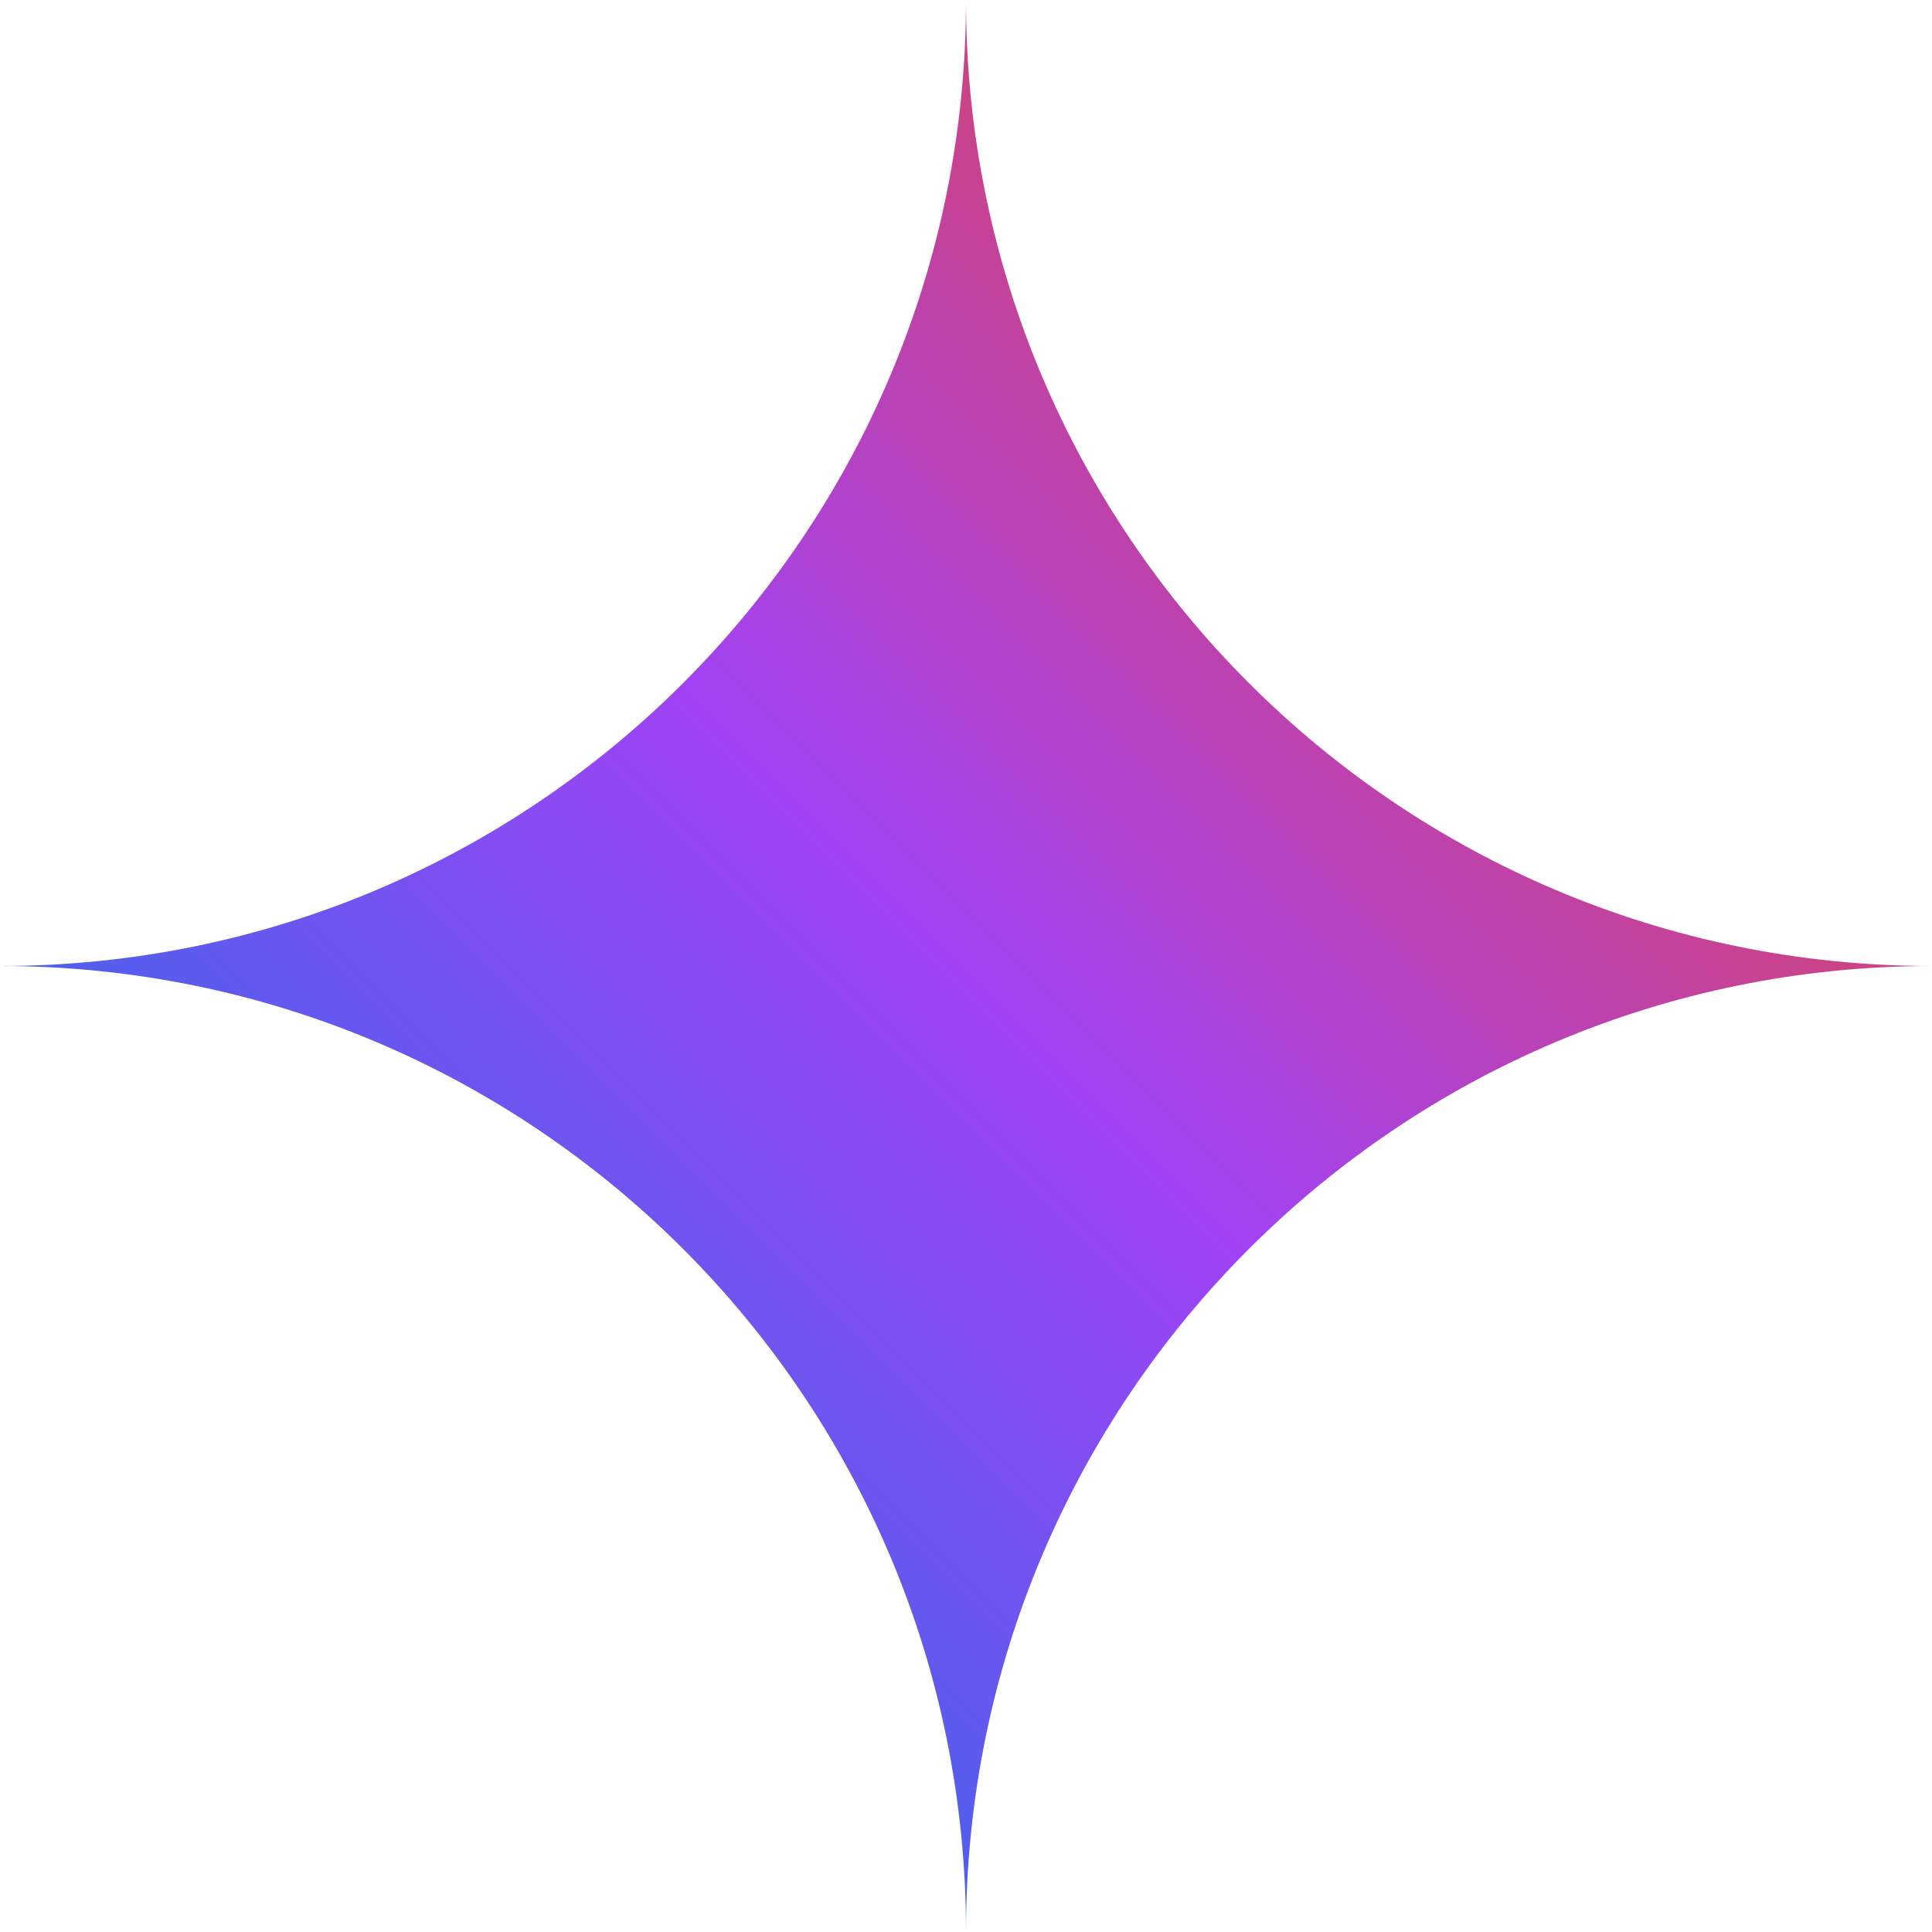
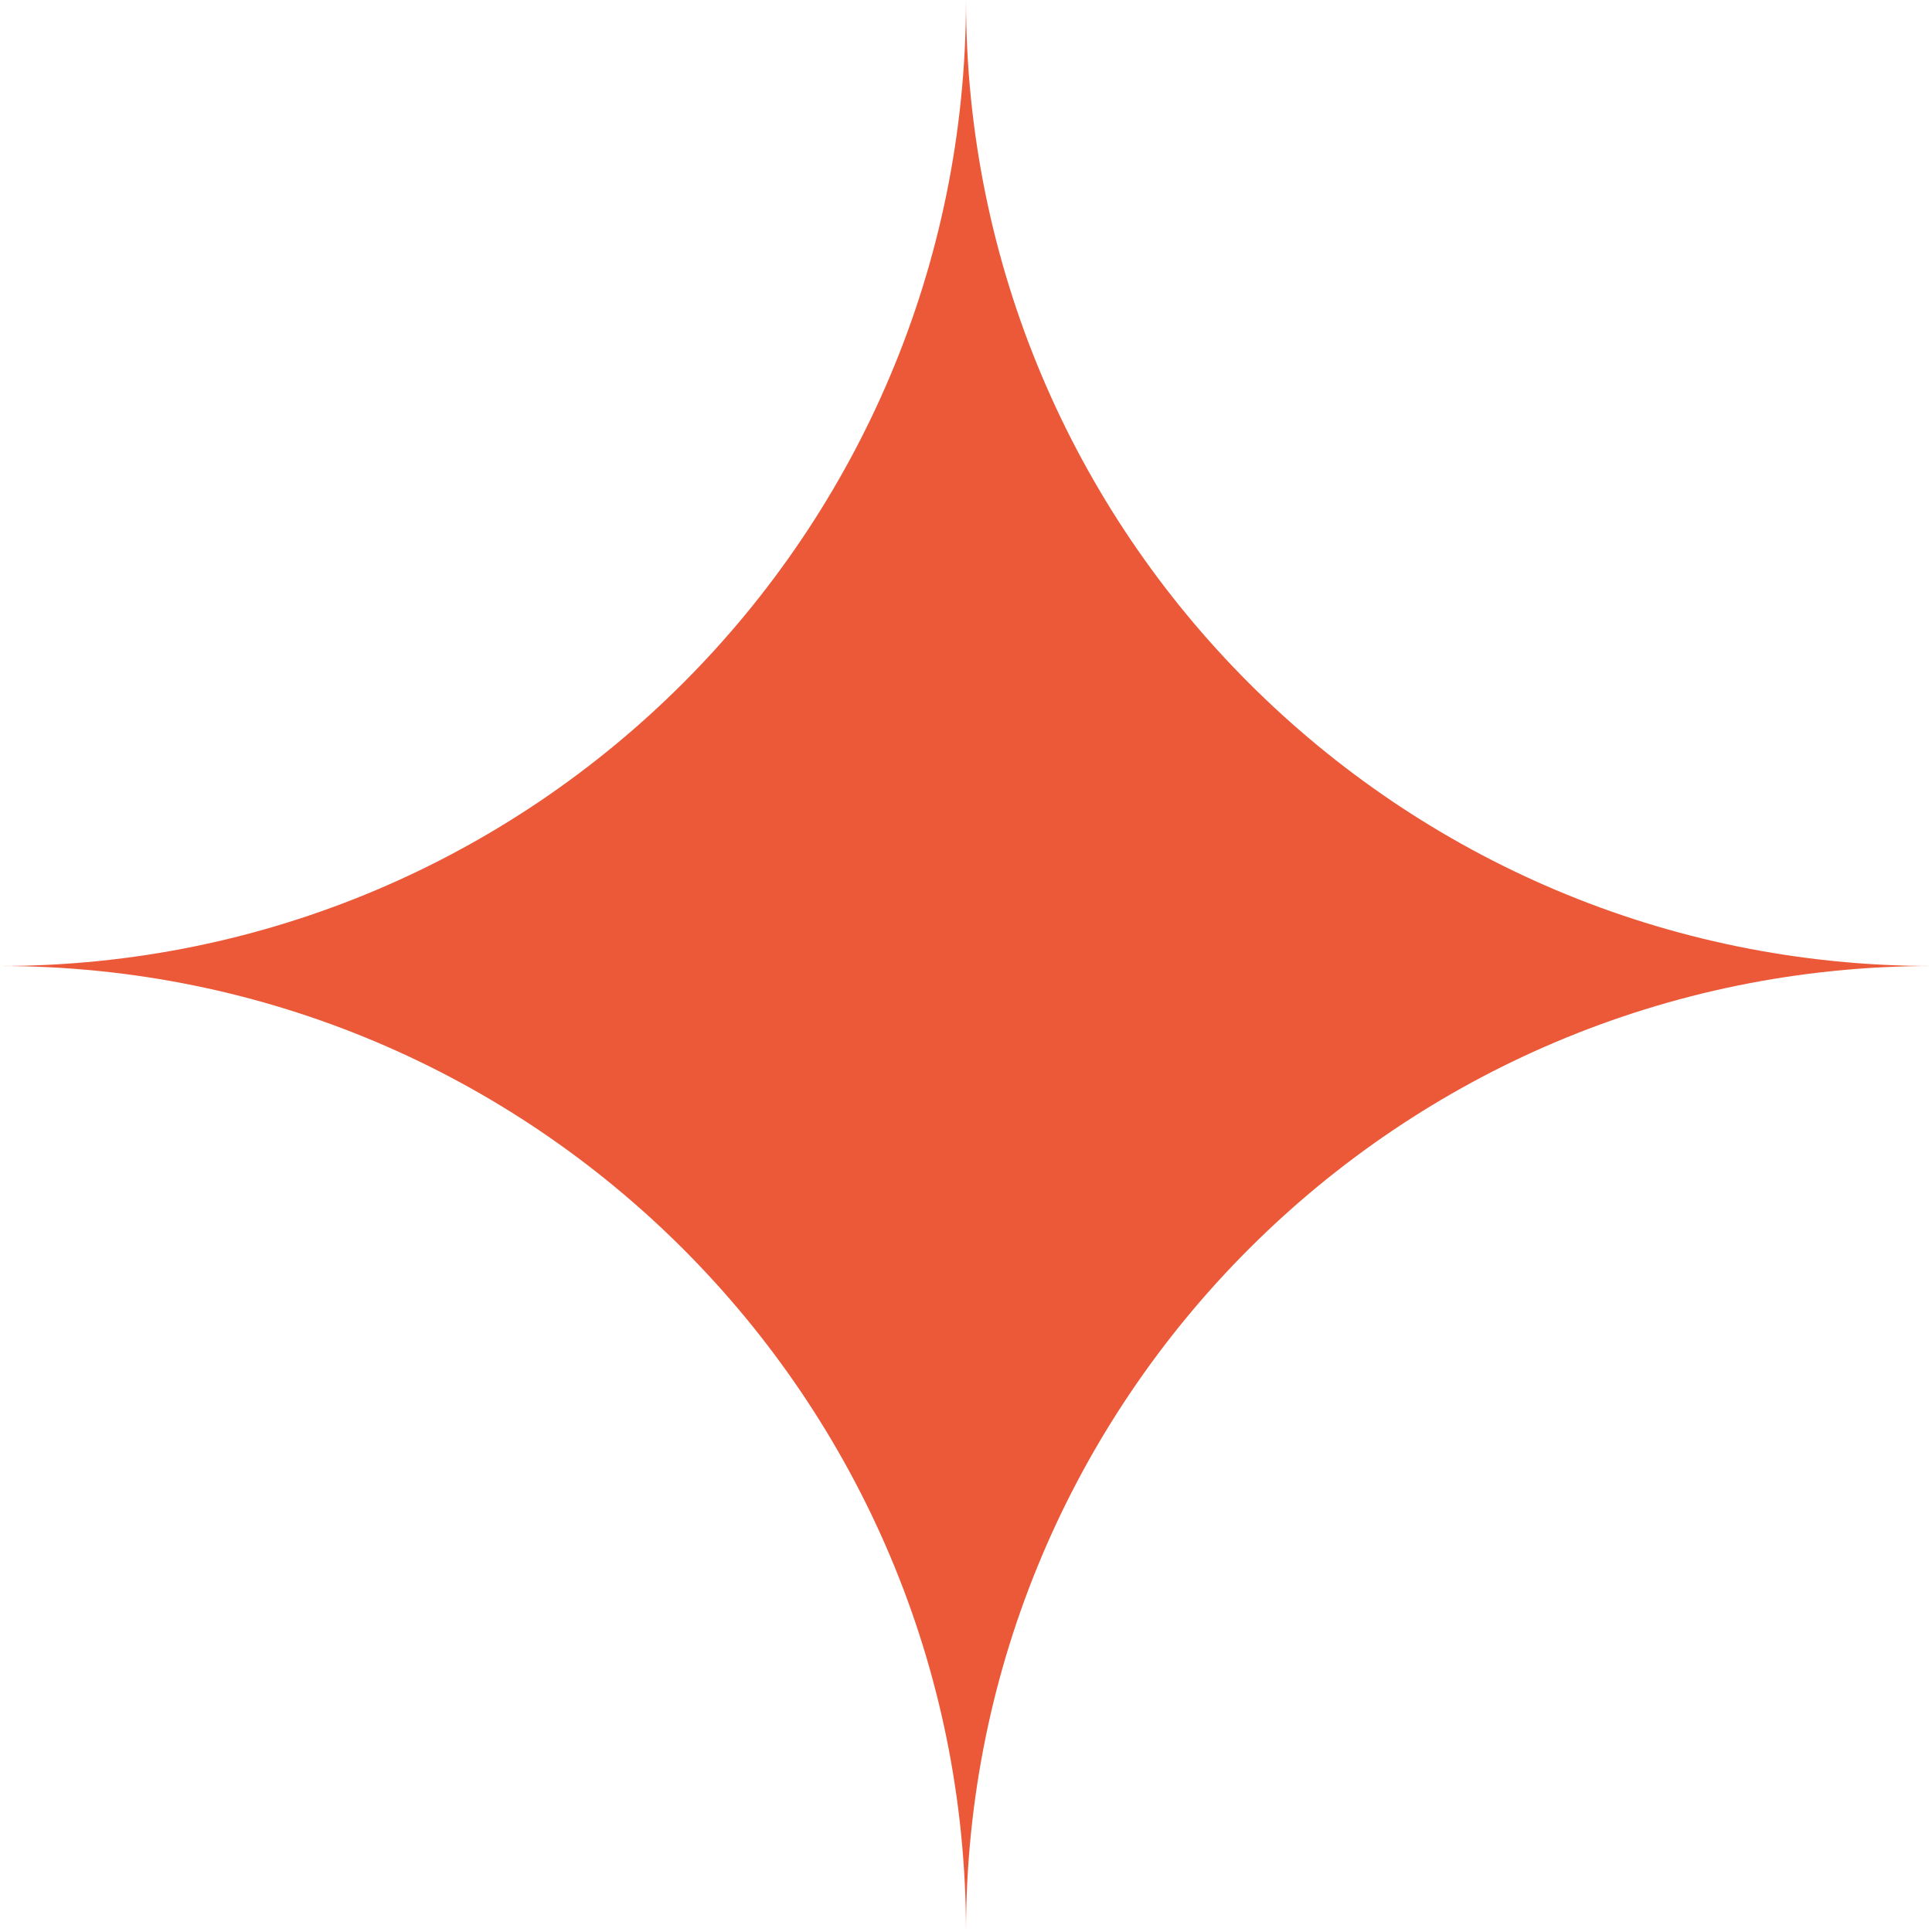
<svg xmlns="http://www.w3.org/2000/svg" viewBox="0 0 256 256" width="100%" height="100%">
  <defs>
    <linearGradient id="gemini-gradient" x1="10%" y1="90%" x2="90%" y2="10%">
-       <stop offset="0%" stop-color="#1A73E8" />
-       <stop offset="50%" stop-color="#A142F4" />
-       <stop offset="100%" stop-color="#EA4335" />
+       <stop offset="0%" stop-color="#eb5939" />
+       <stop offset="50%" stop-color="#eb5939" />
+       <stop offset="100%" stop-color="#eb5939" />
    </linearGradient>
  </defs>
  <path fill="url(#gemini-gradient)" d="M128 0 C 128 70.7, 185.3 128, 256 128 C 185.3 128, 128 185.3, 128 256 C 128 185.3, 70.7 128, 0 128 C 70.7 128, 128 70.7, 128 0 Z" />
</svg>
